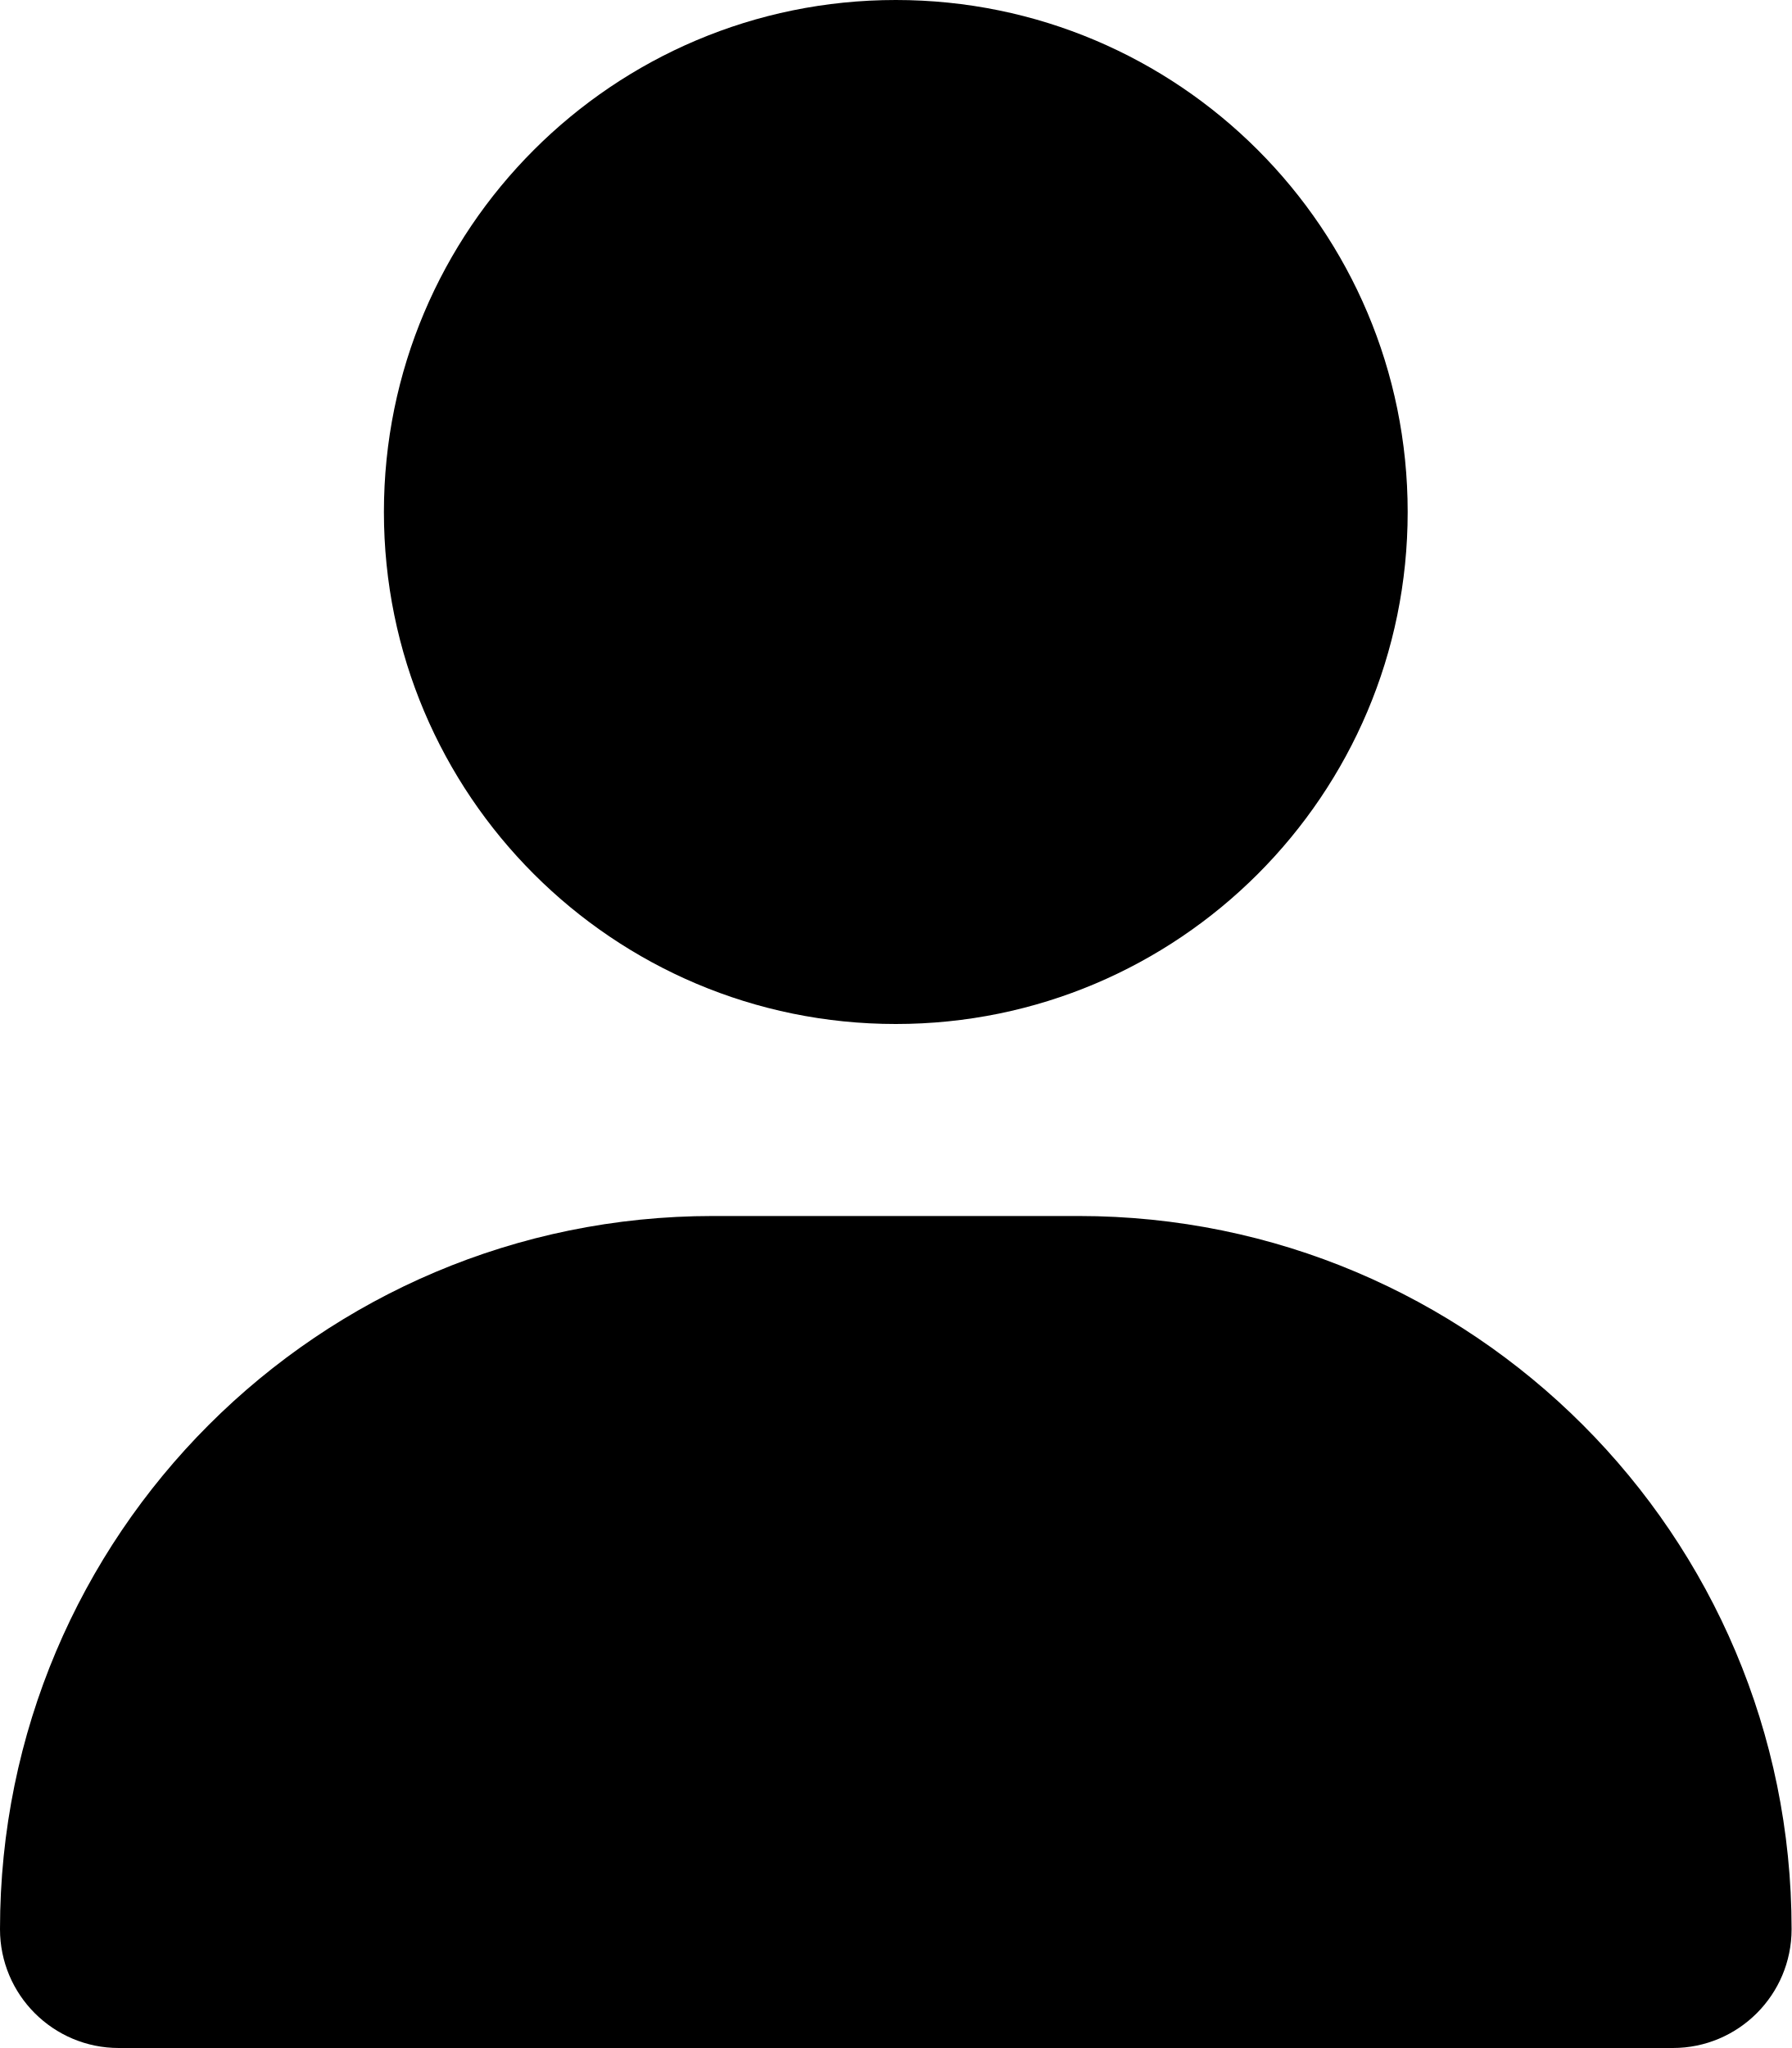
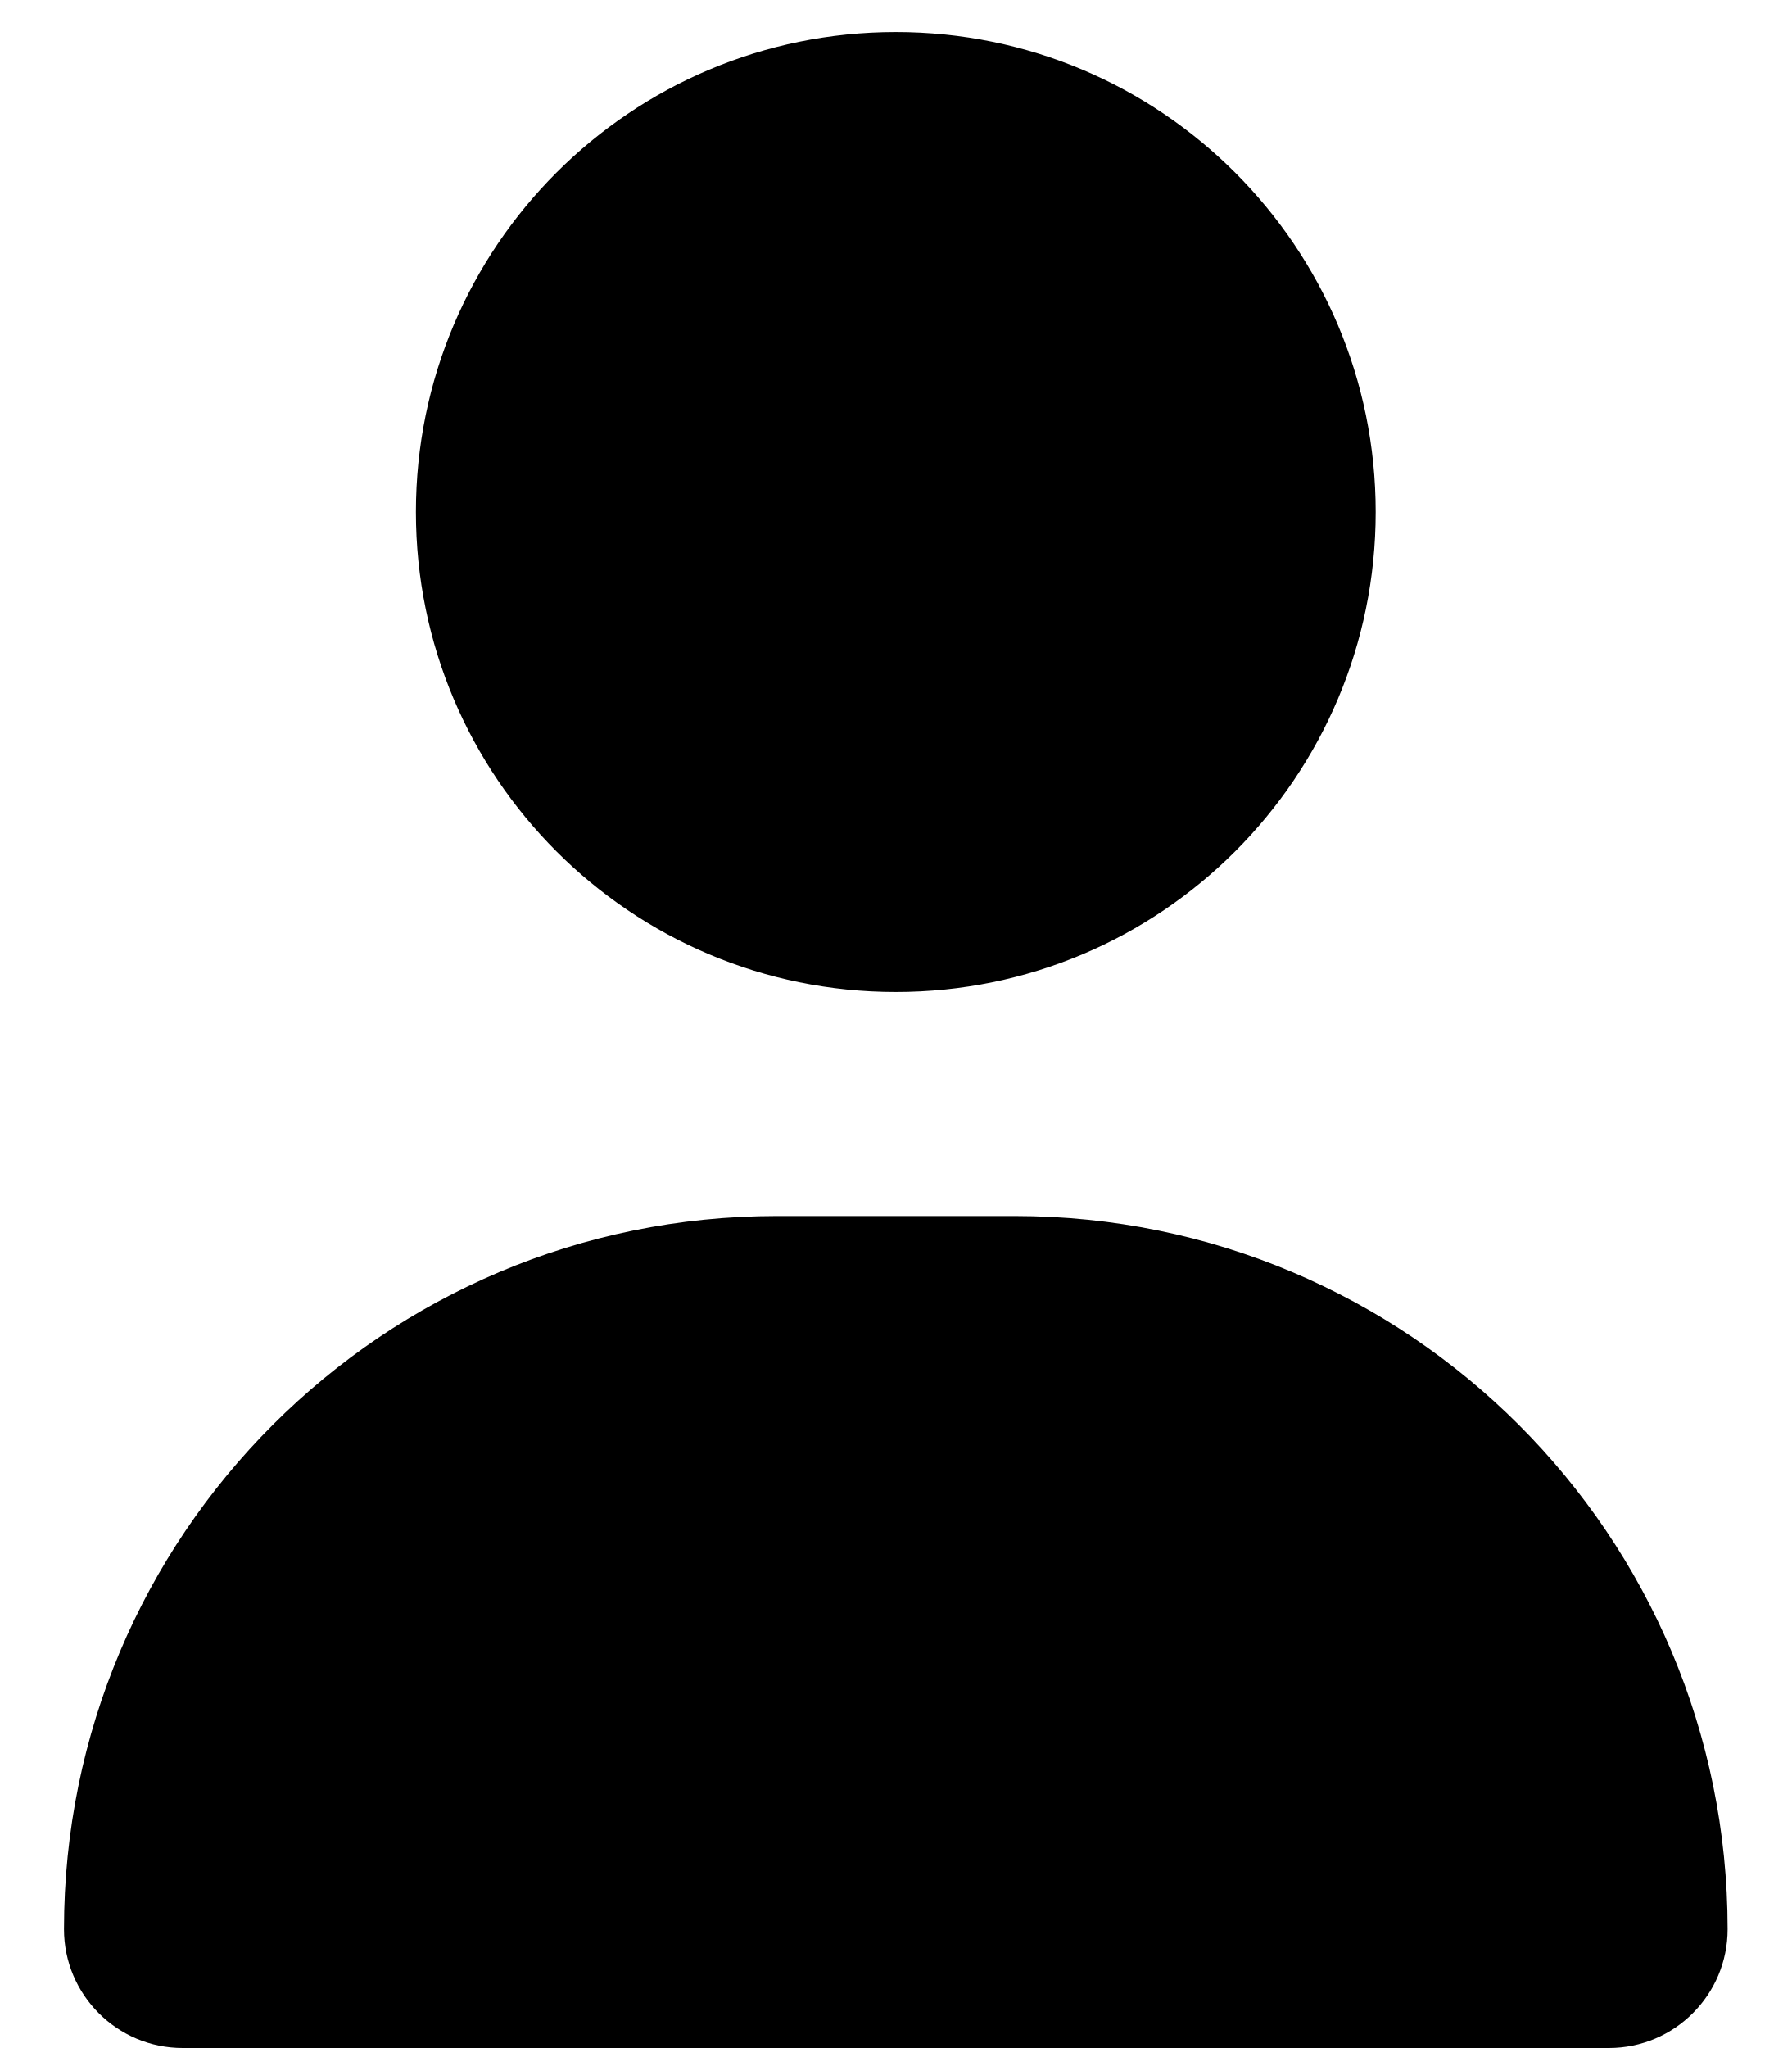
<svg xmlns="http://www.w3.org/2000/svg" viewBox="0 0 448 512">
-   <path d="M224 256c70.7 0 128-57.3 128-128S294.7 0 224 0S96 57.3 96 128s57.3 128 128 128zm-45.7 48C79.8 304 0 383.8 0 482.3C0 498.7 13.3 512 29.7 512H418.3c16.4 0 29.7-13.3 29.7-29.7C448 383.8 368.2 304 269.7 304H178.3z" />
+   <path fill="currentColor" d="M224 248a120 120 0 1 0 0-240 120 120 0 1 0 0 240zm-29.7 56C95.8 304 16 383.8 16 482.3 16 498.7 29.3 512 45.7 512l356.6 0c16.4 0 29.7-13.3 29.7-29.7 0-98.5-79.8-178.3-178.3-178.3l-59.4 0z" />
</svg>
